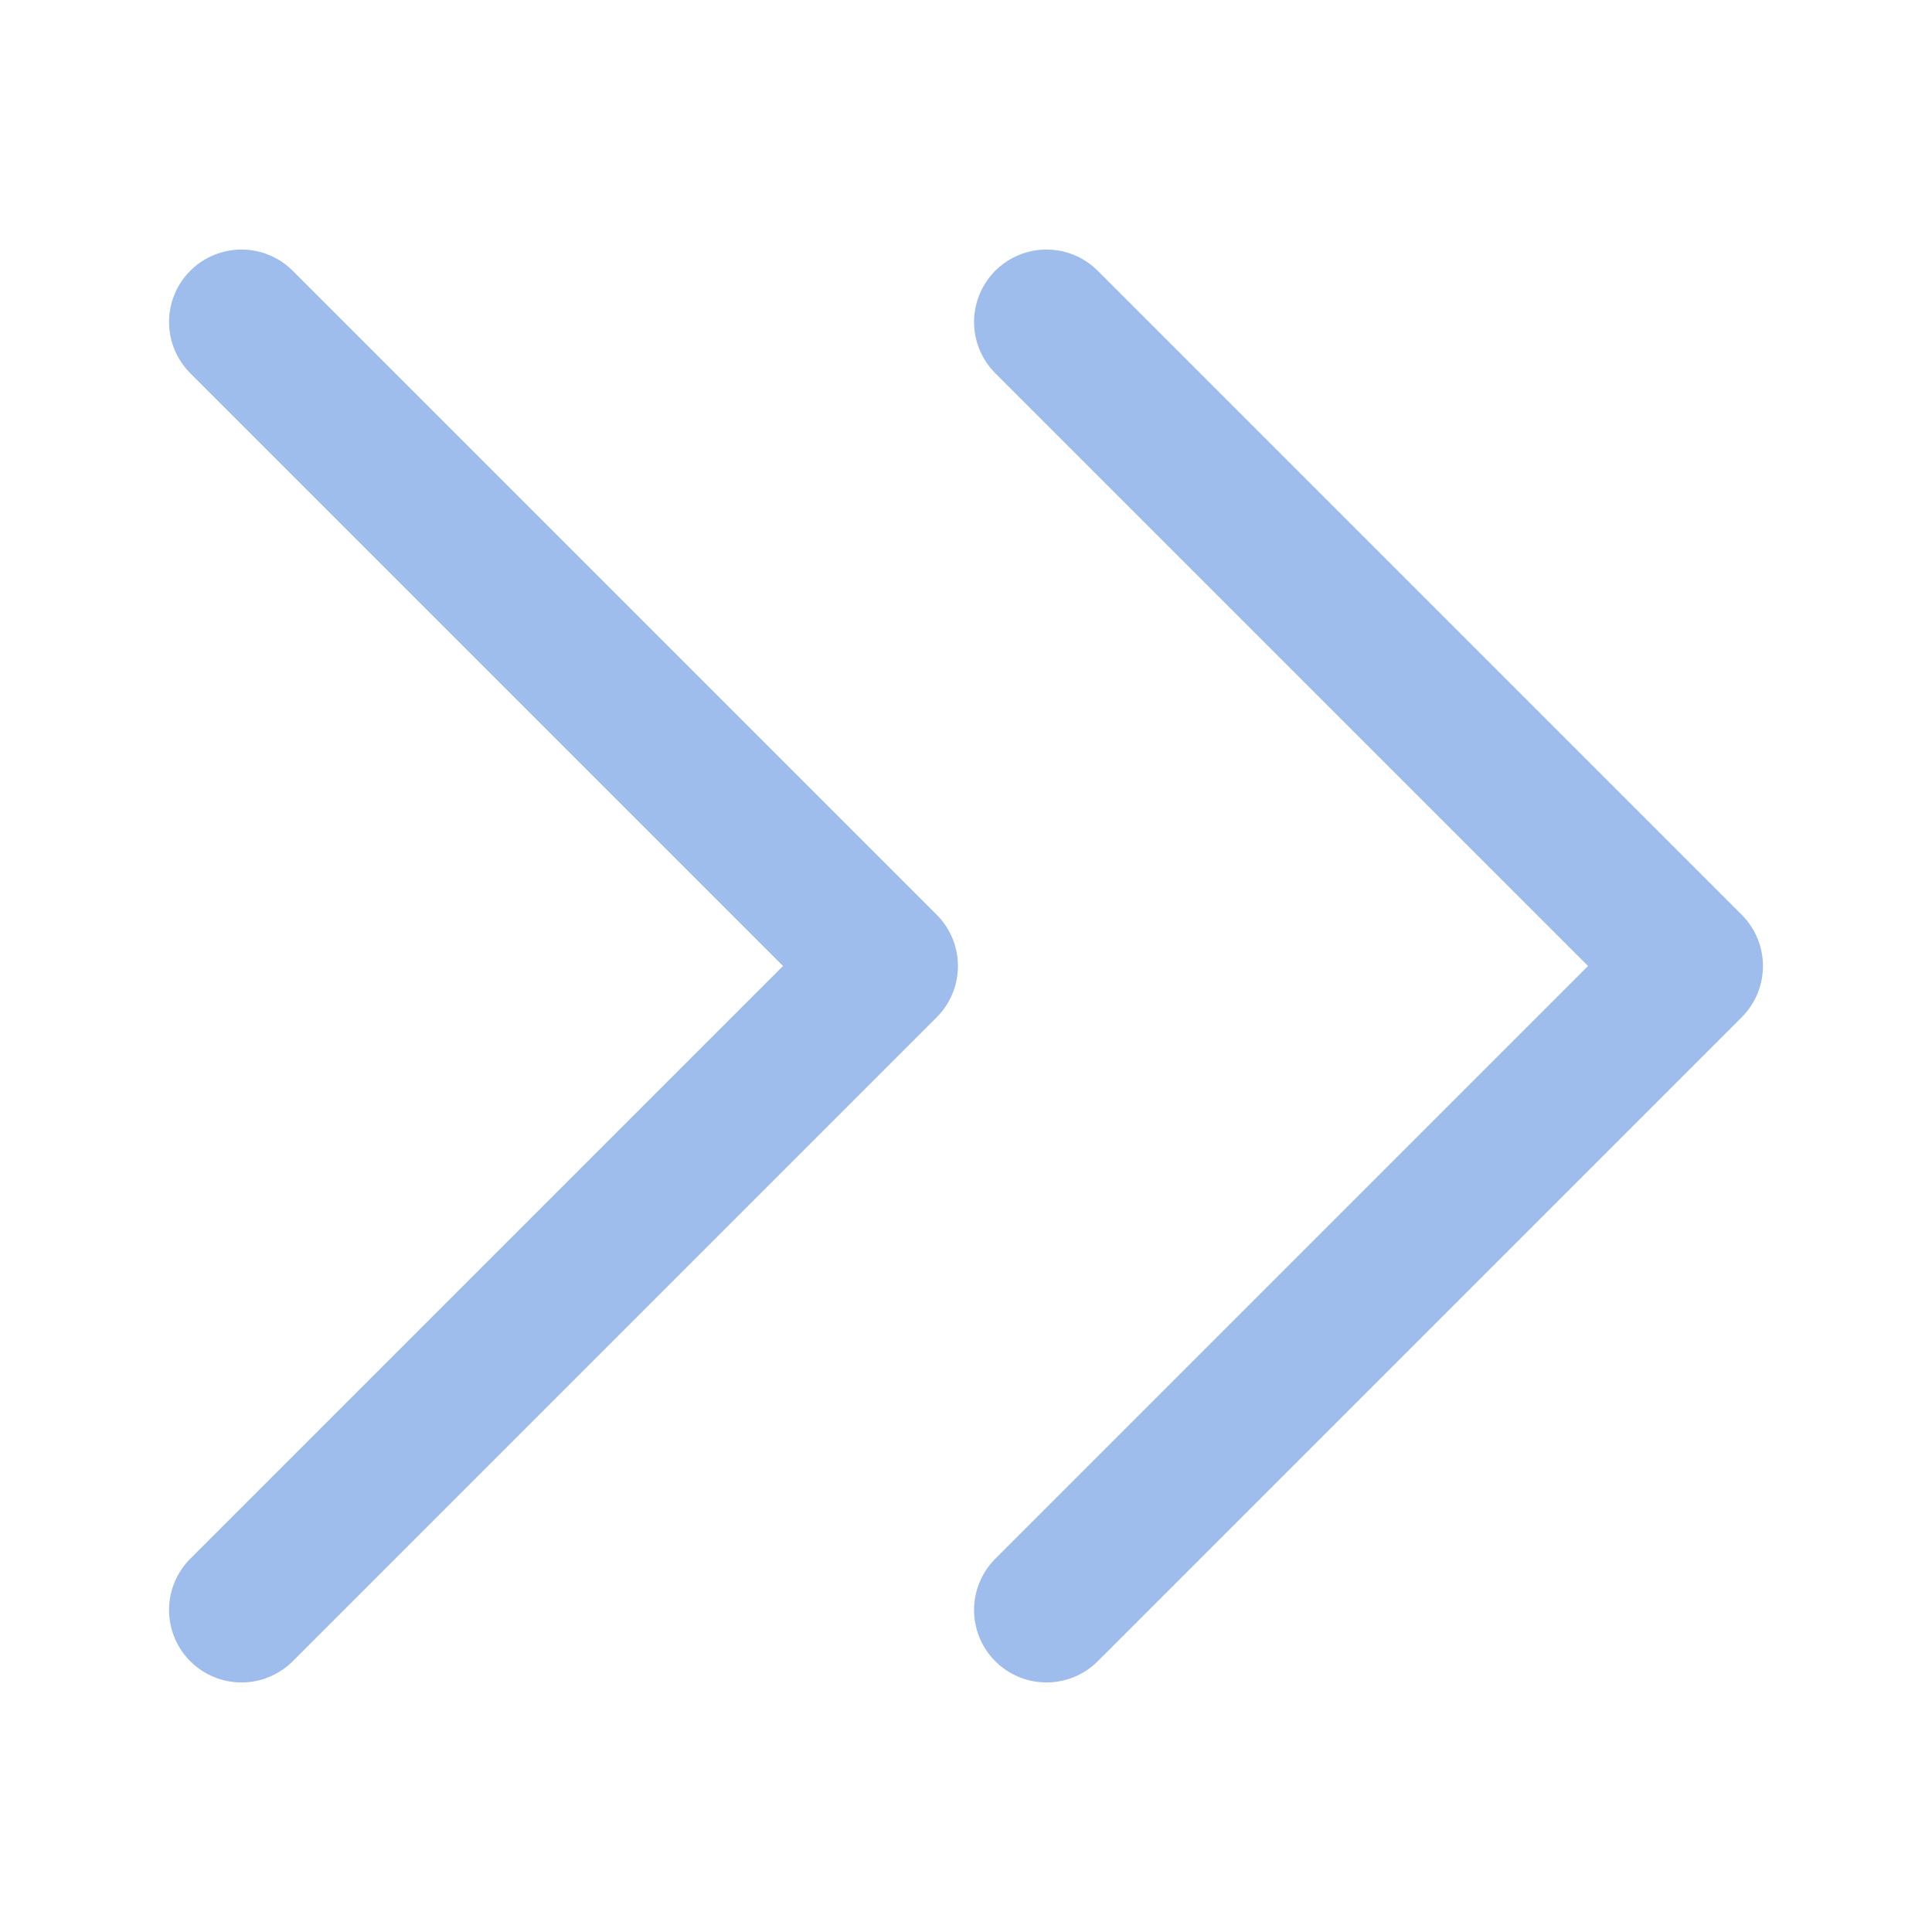
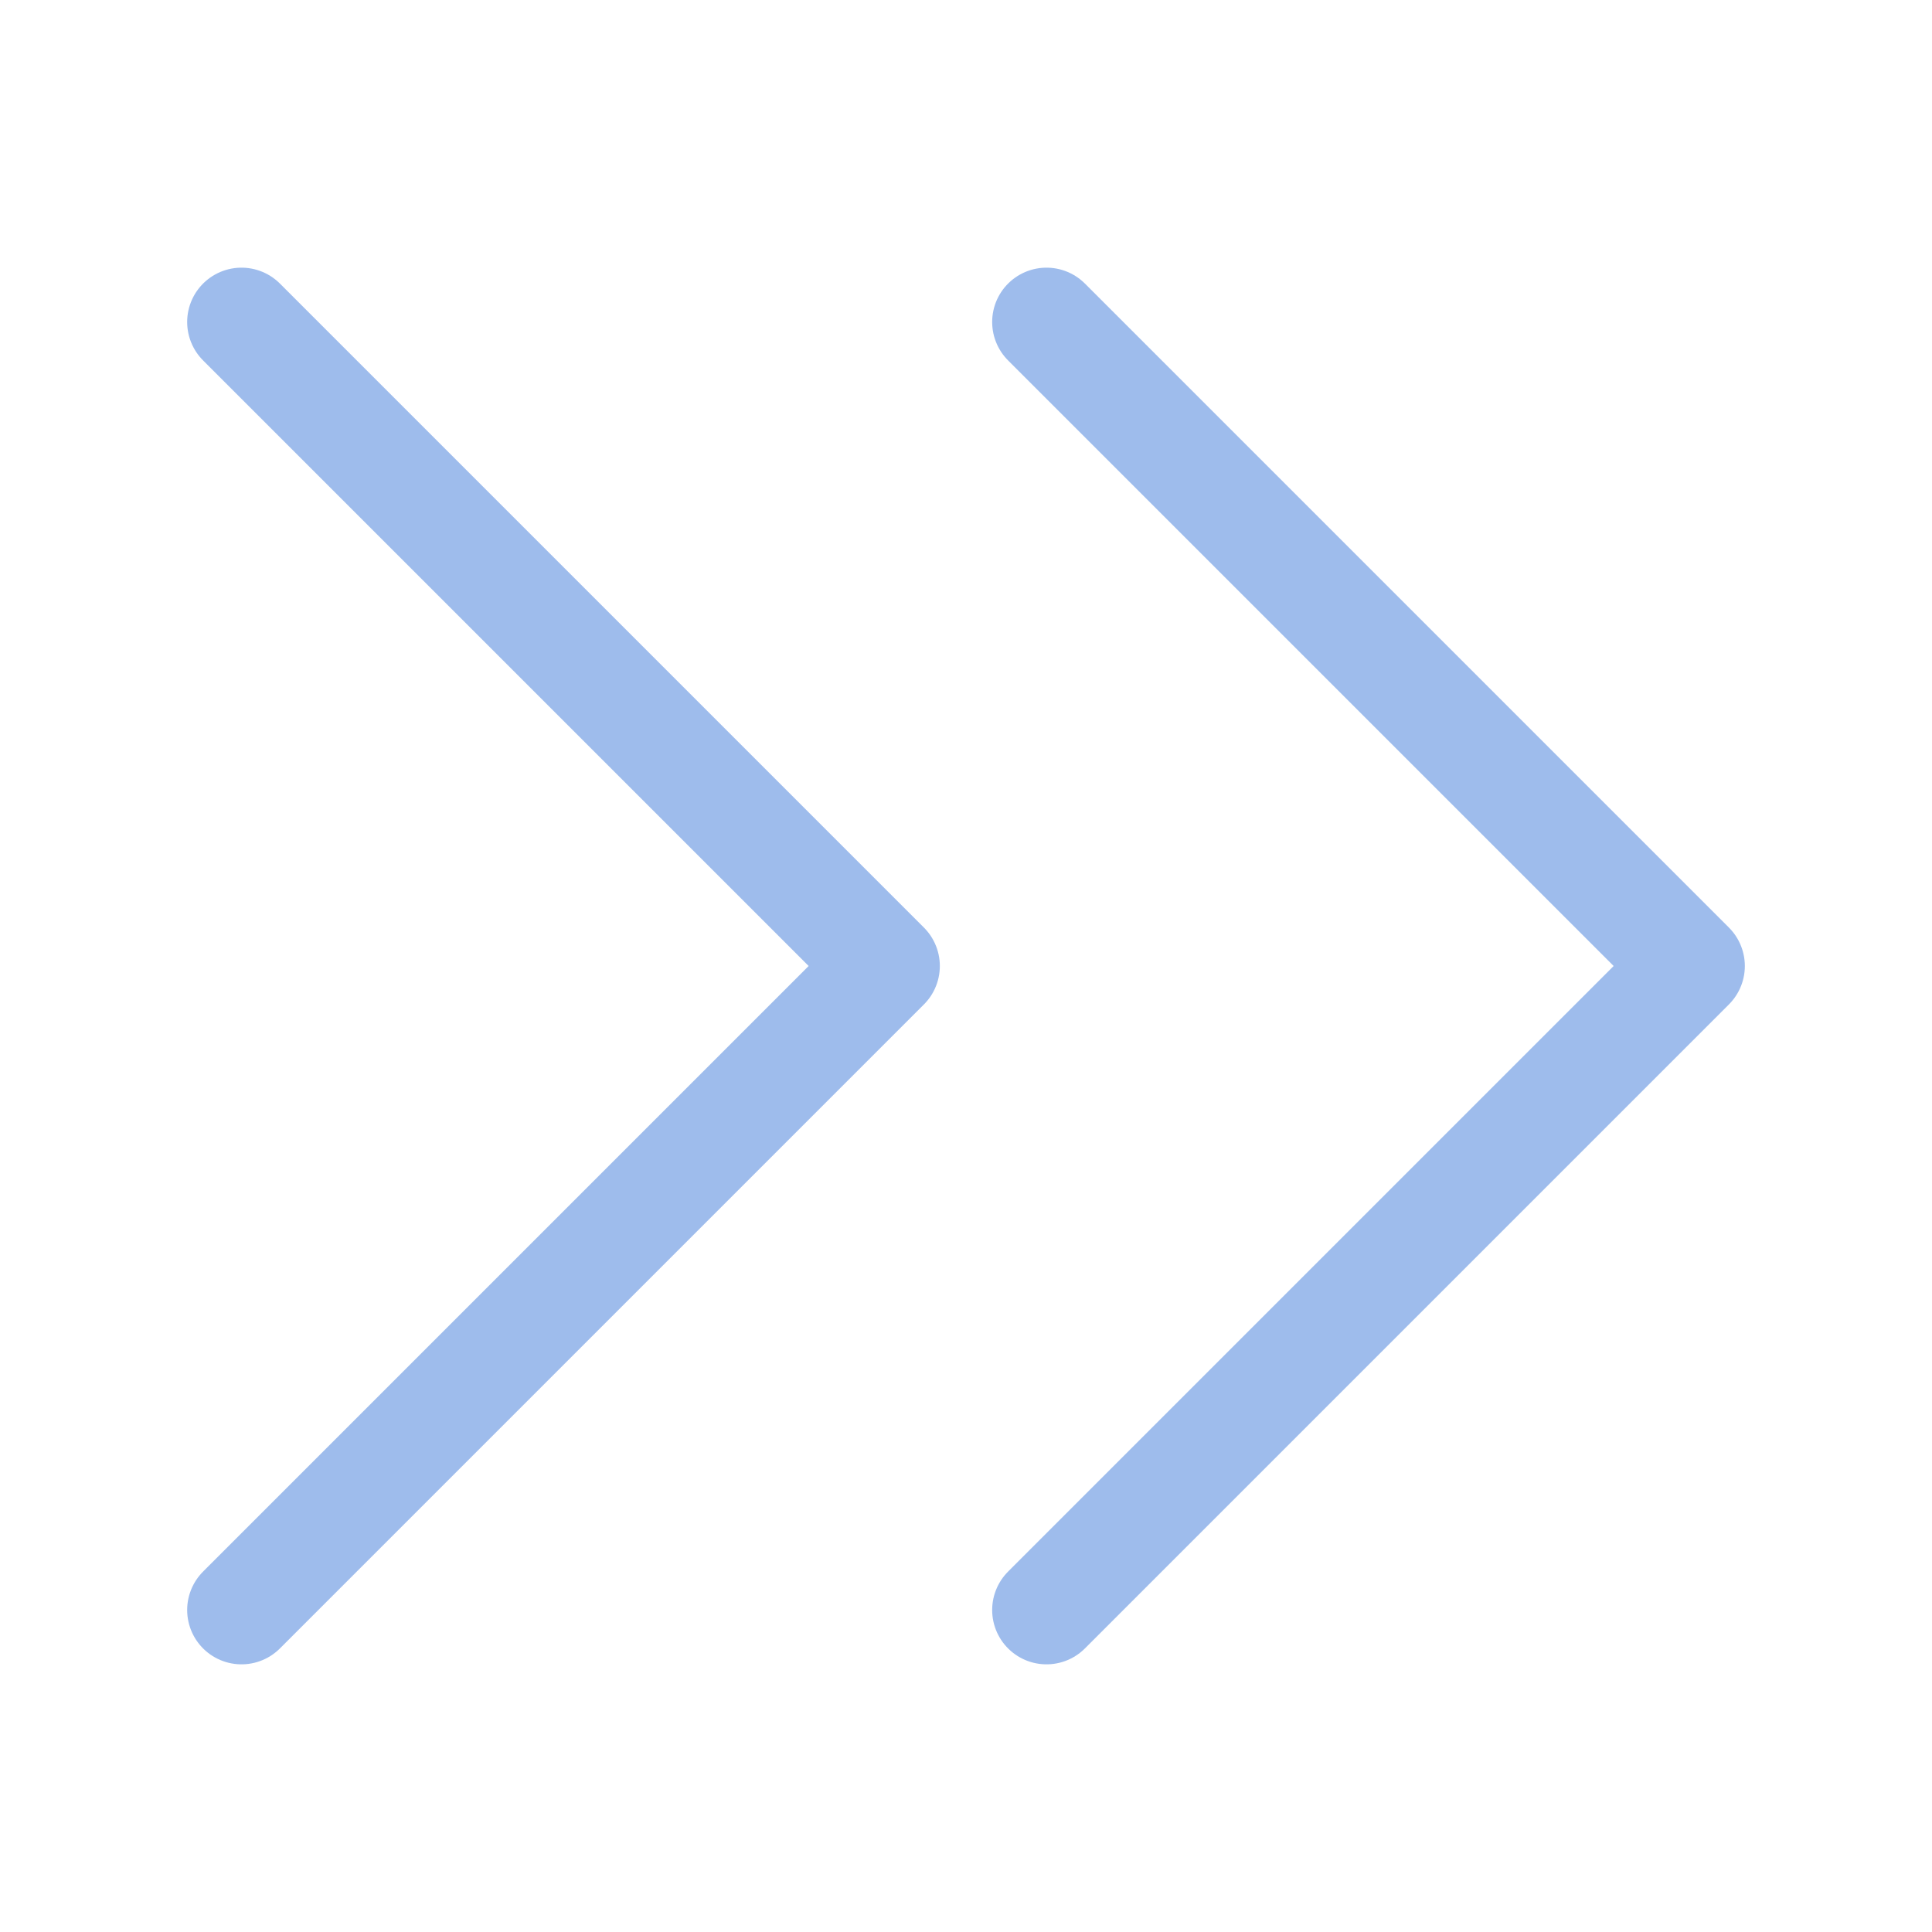
<svg xmlns="http://www.w3.org/2000/svg" viewBox="0 0 24 24" fill="none">
-   <path d="m3 4 8 8-8 8M13 4l8 8-8 8" stroke="#9ebcec" stroke-width="1.8" stroke-linecap="round" stroke-linejoin="round" />
+   <path d="m3 4 8 8-8 8M13 4l8 8-8 8" stroke="#9ebcec" stroke-width="1.35" stroke-linecap="round" stroke-linejoin="round" />
</svg>
